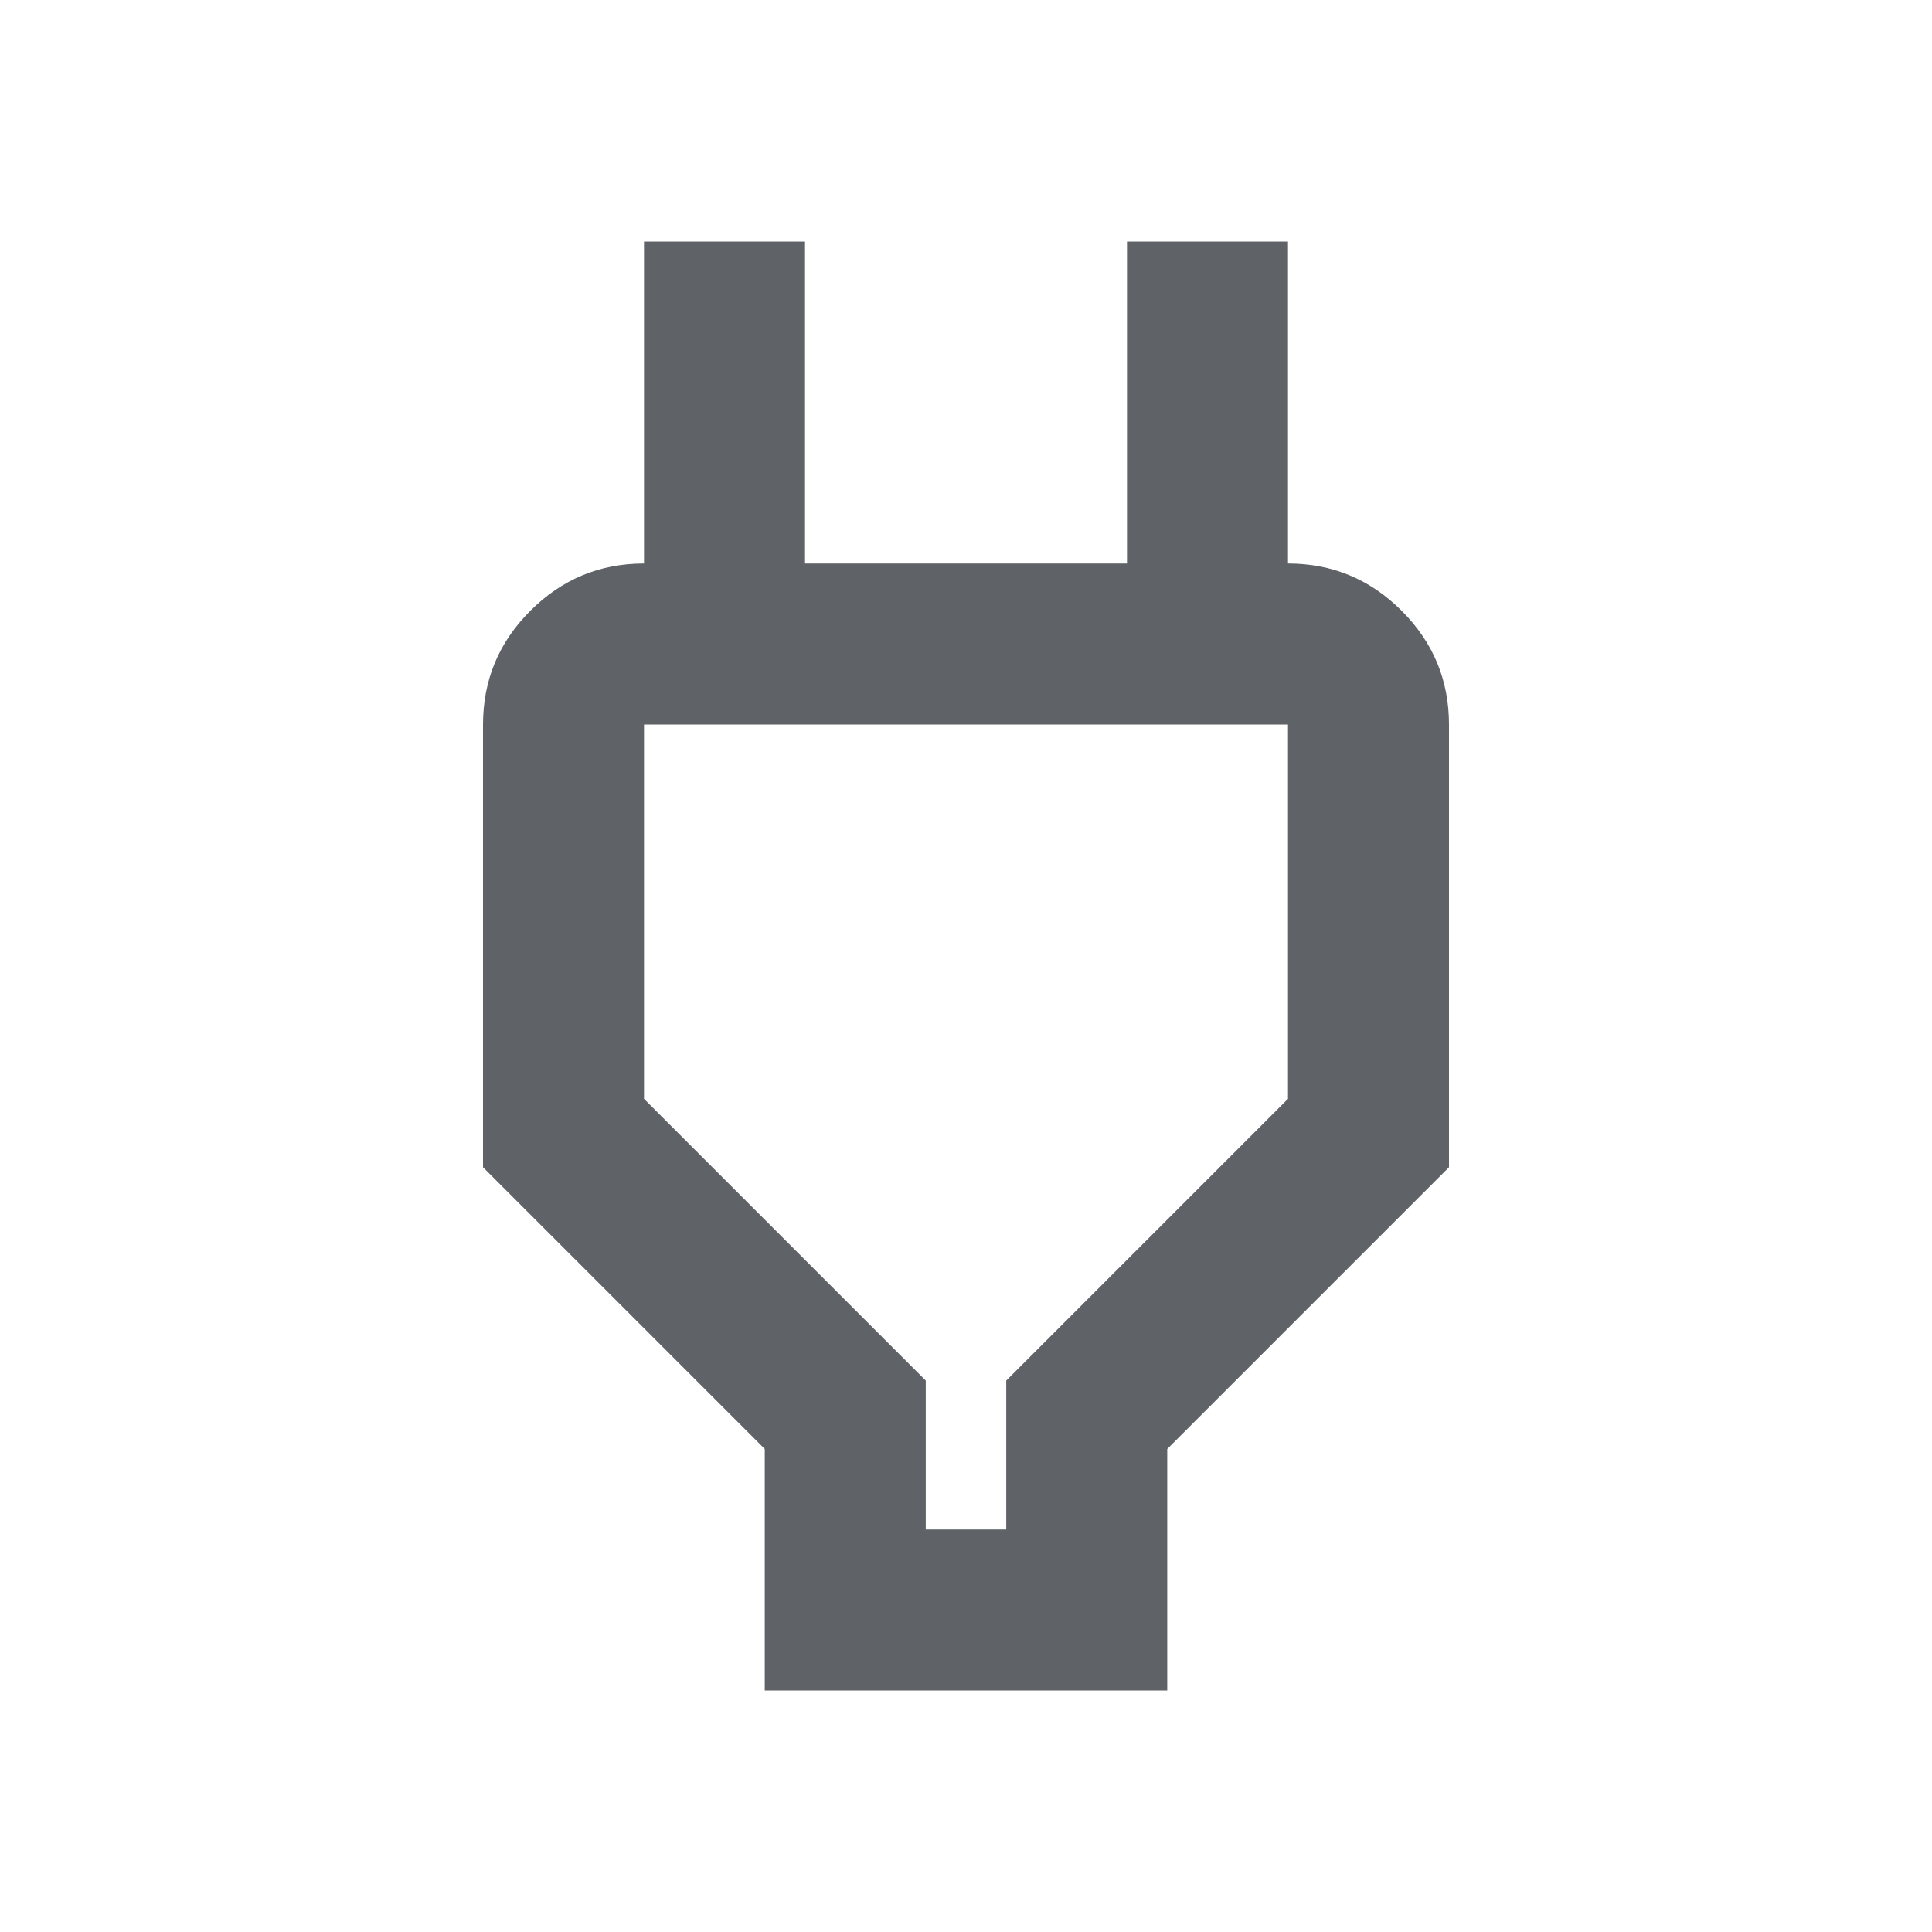
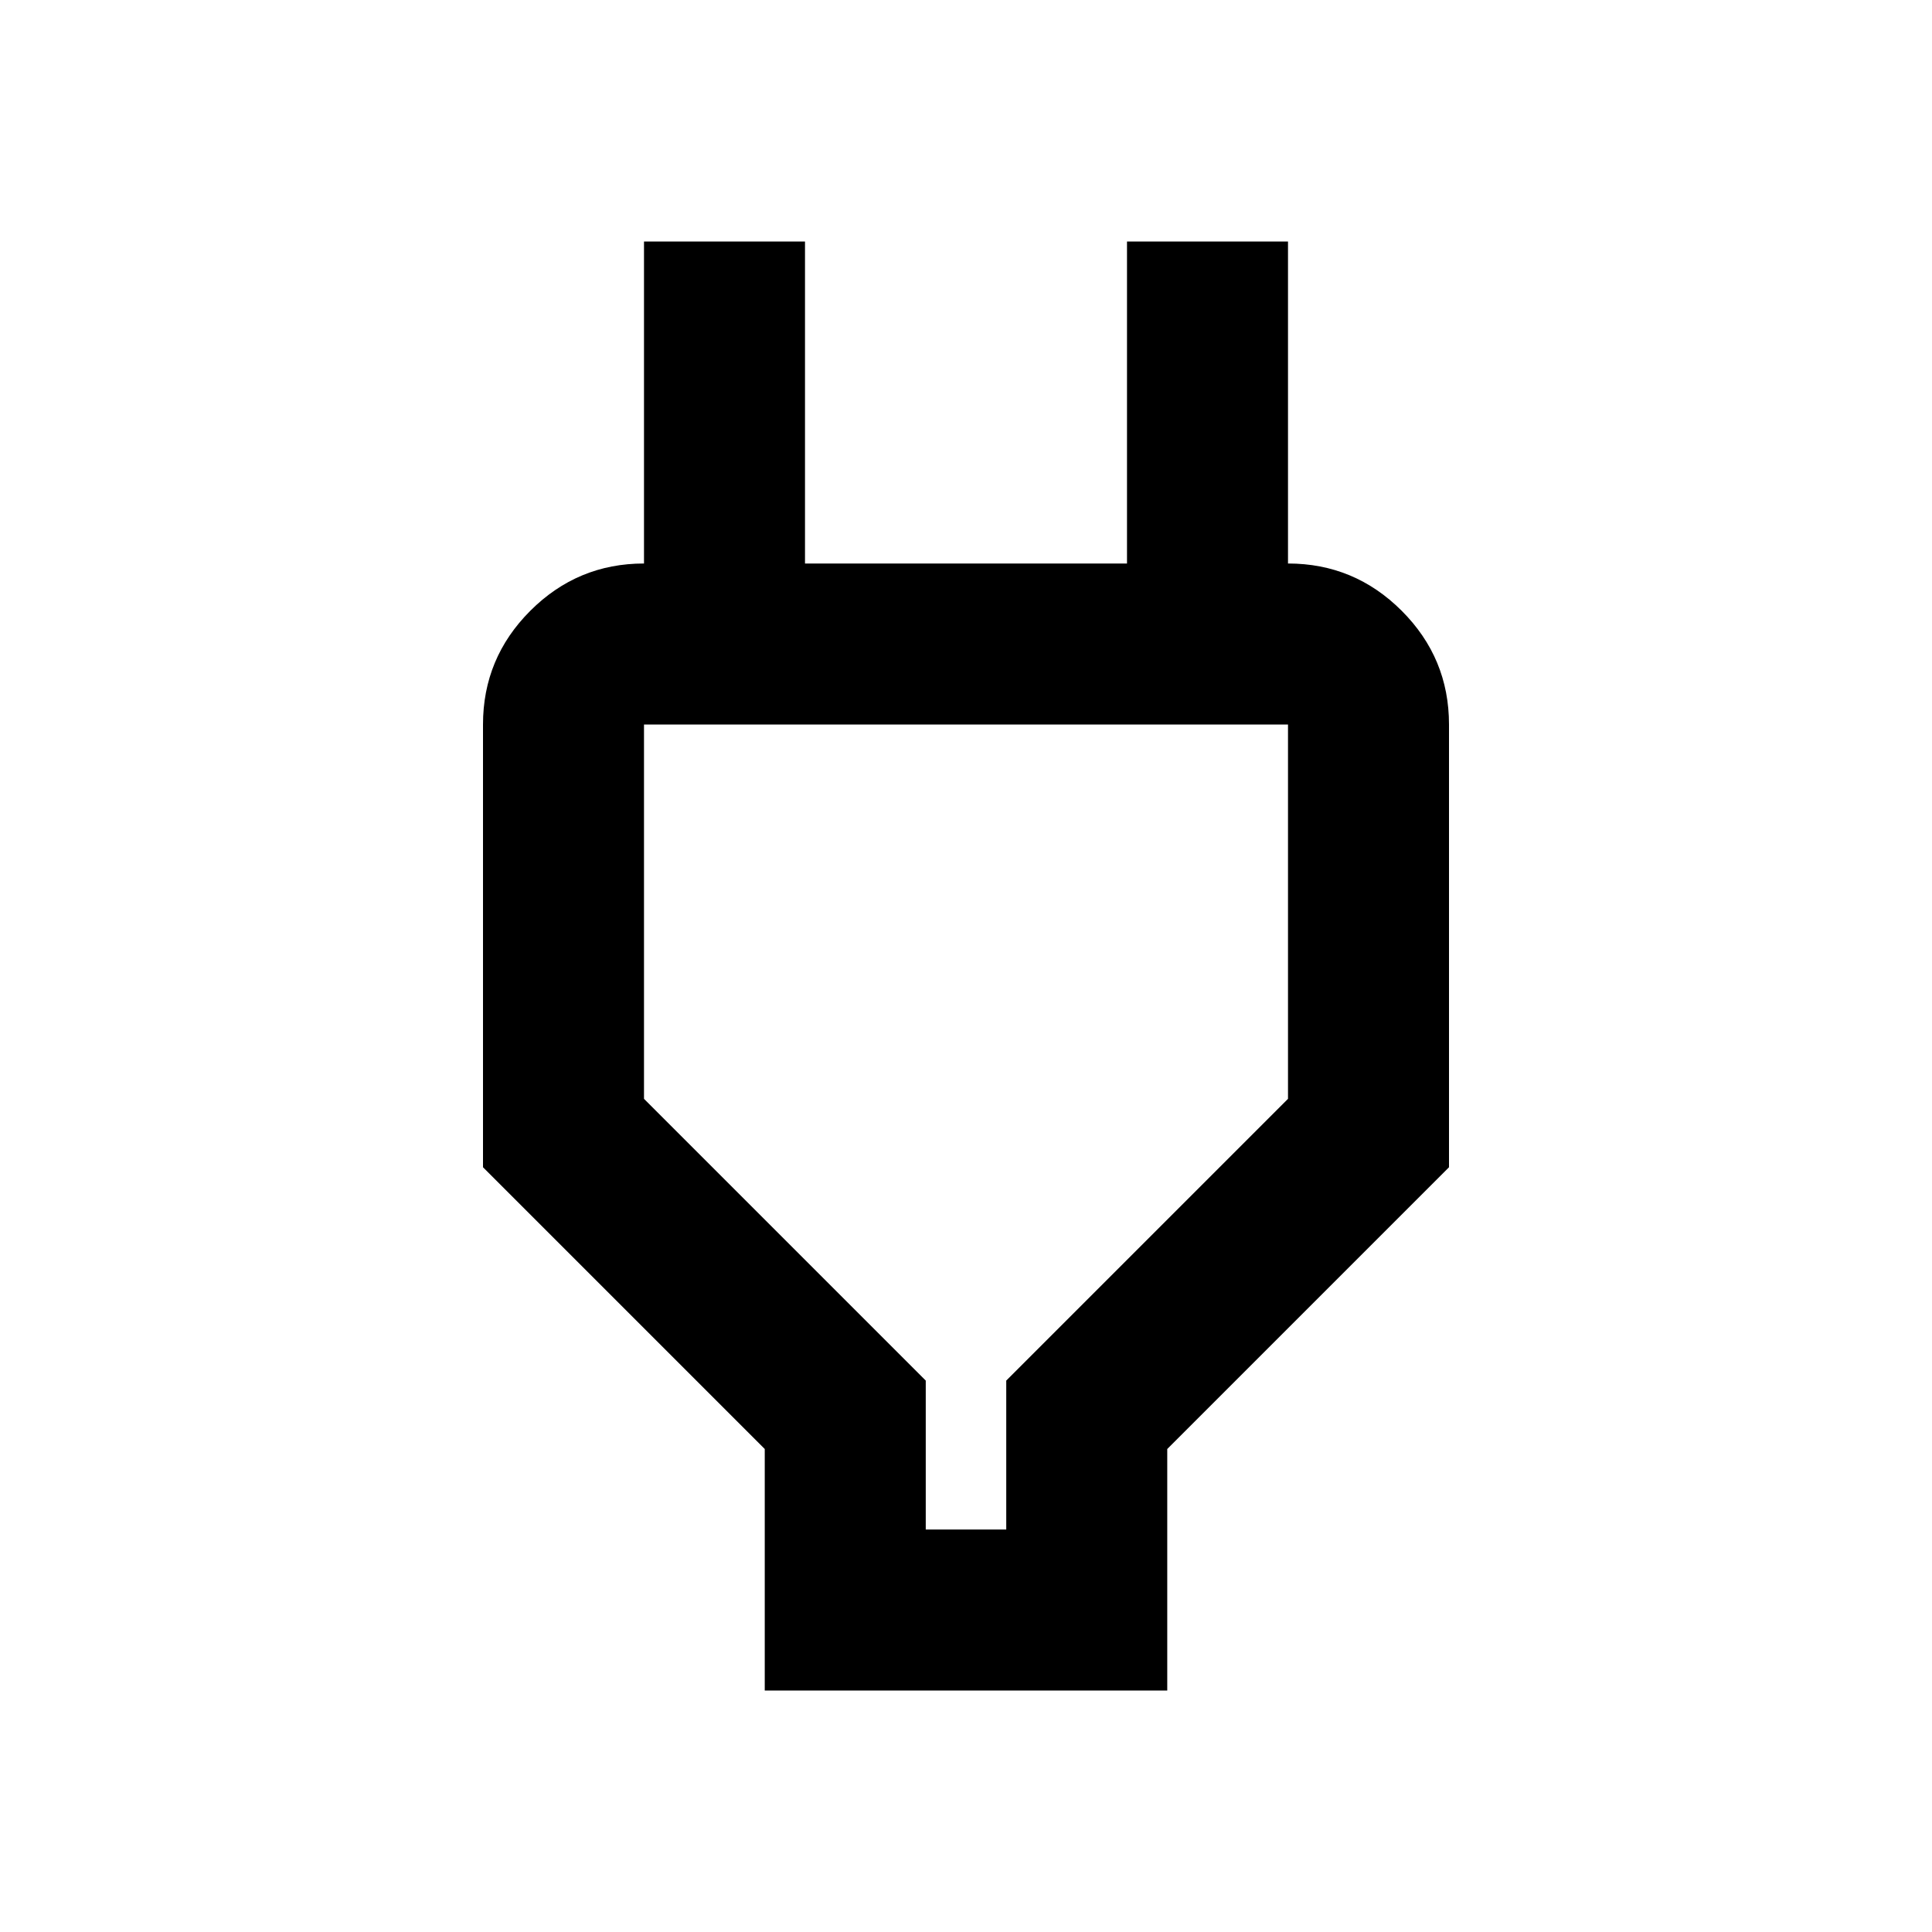
- <svg xmlns="http://www.w3.org/2000/svg" height="24px" viewBox="0 -960 960 960" width="24px" fill="#5f6368">
+ <svg xmlns="http://www.w3.org/2000/svg" height="24px" viewBox="0 -960 960 960" width="24px">
  <path d="M460-200h40v-74l140-140v-186H320v186l140 140v74Zm-80 80v-120L240-380v-220q0-33 23.5-56.5T320-680h40l-40 40v-200h80v160h160v-160h80v200l-40-40h40q33 0 56.5 23.5T720-600v220L580-240v120H380Zm100-280Z" />
</svg>
